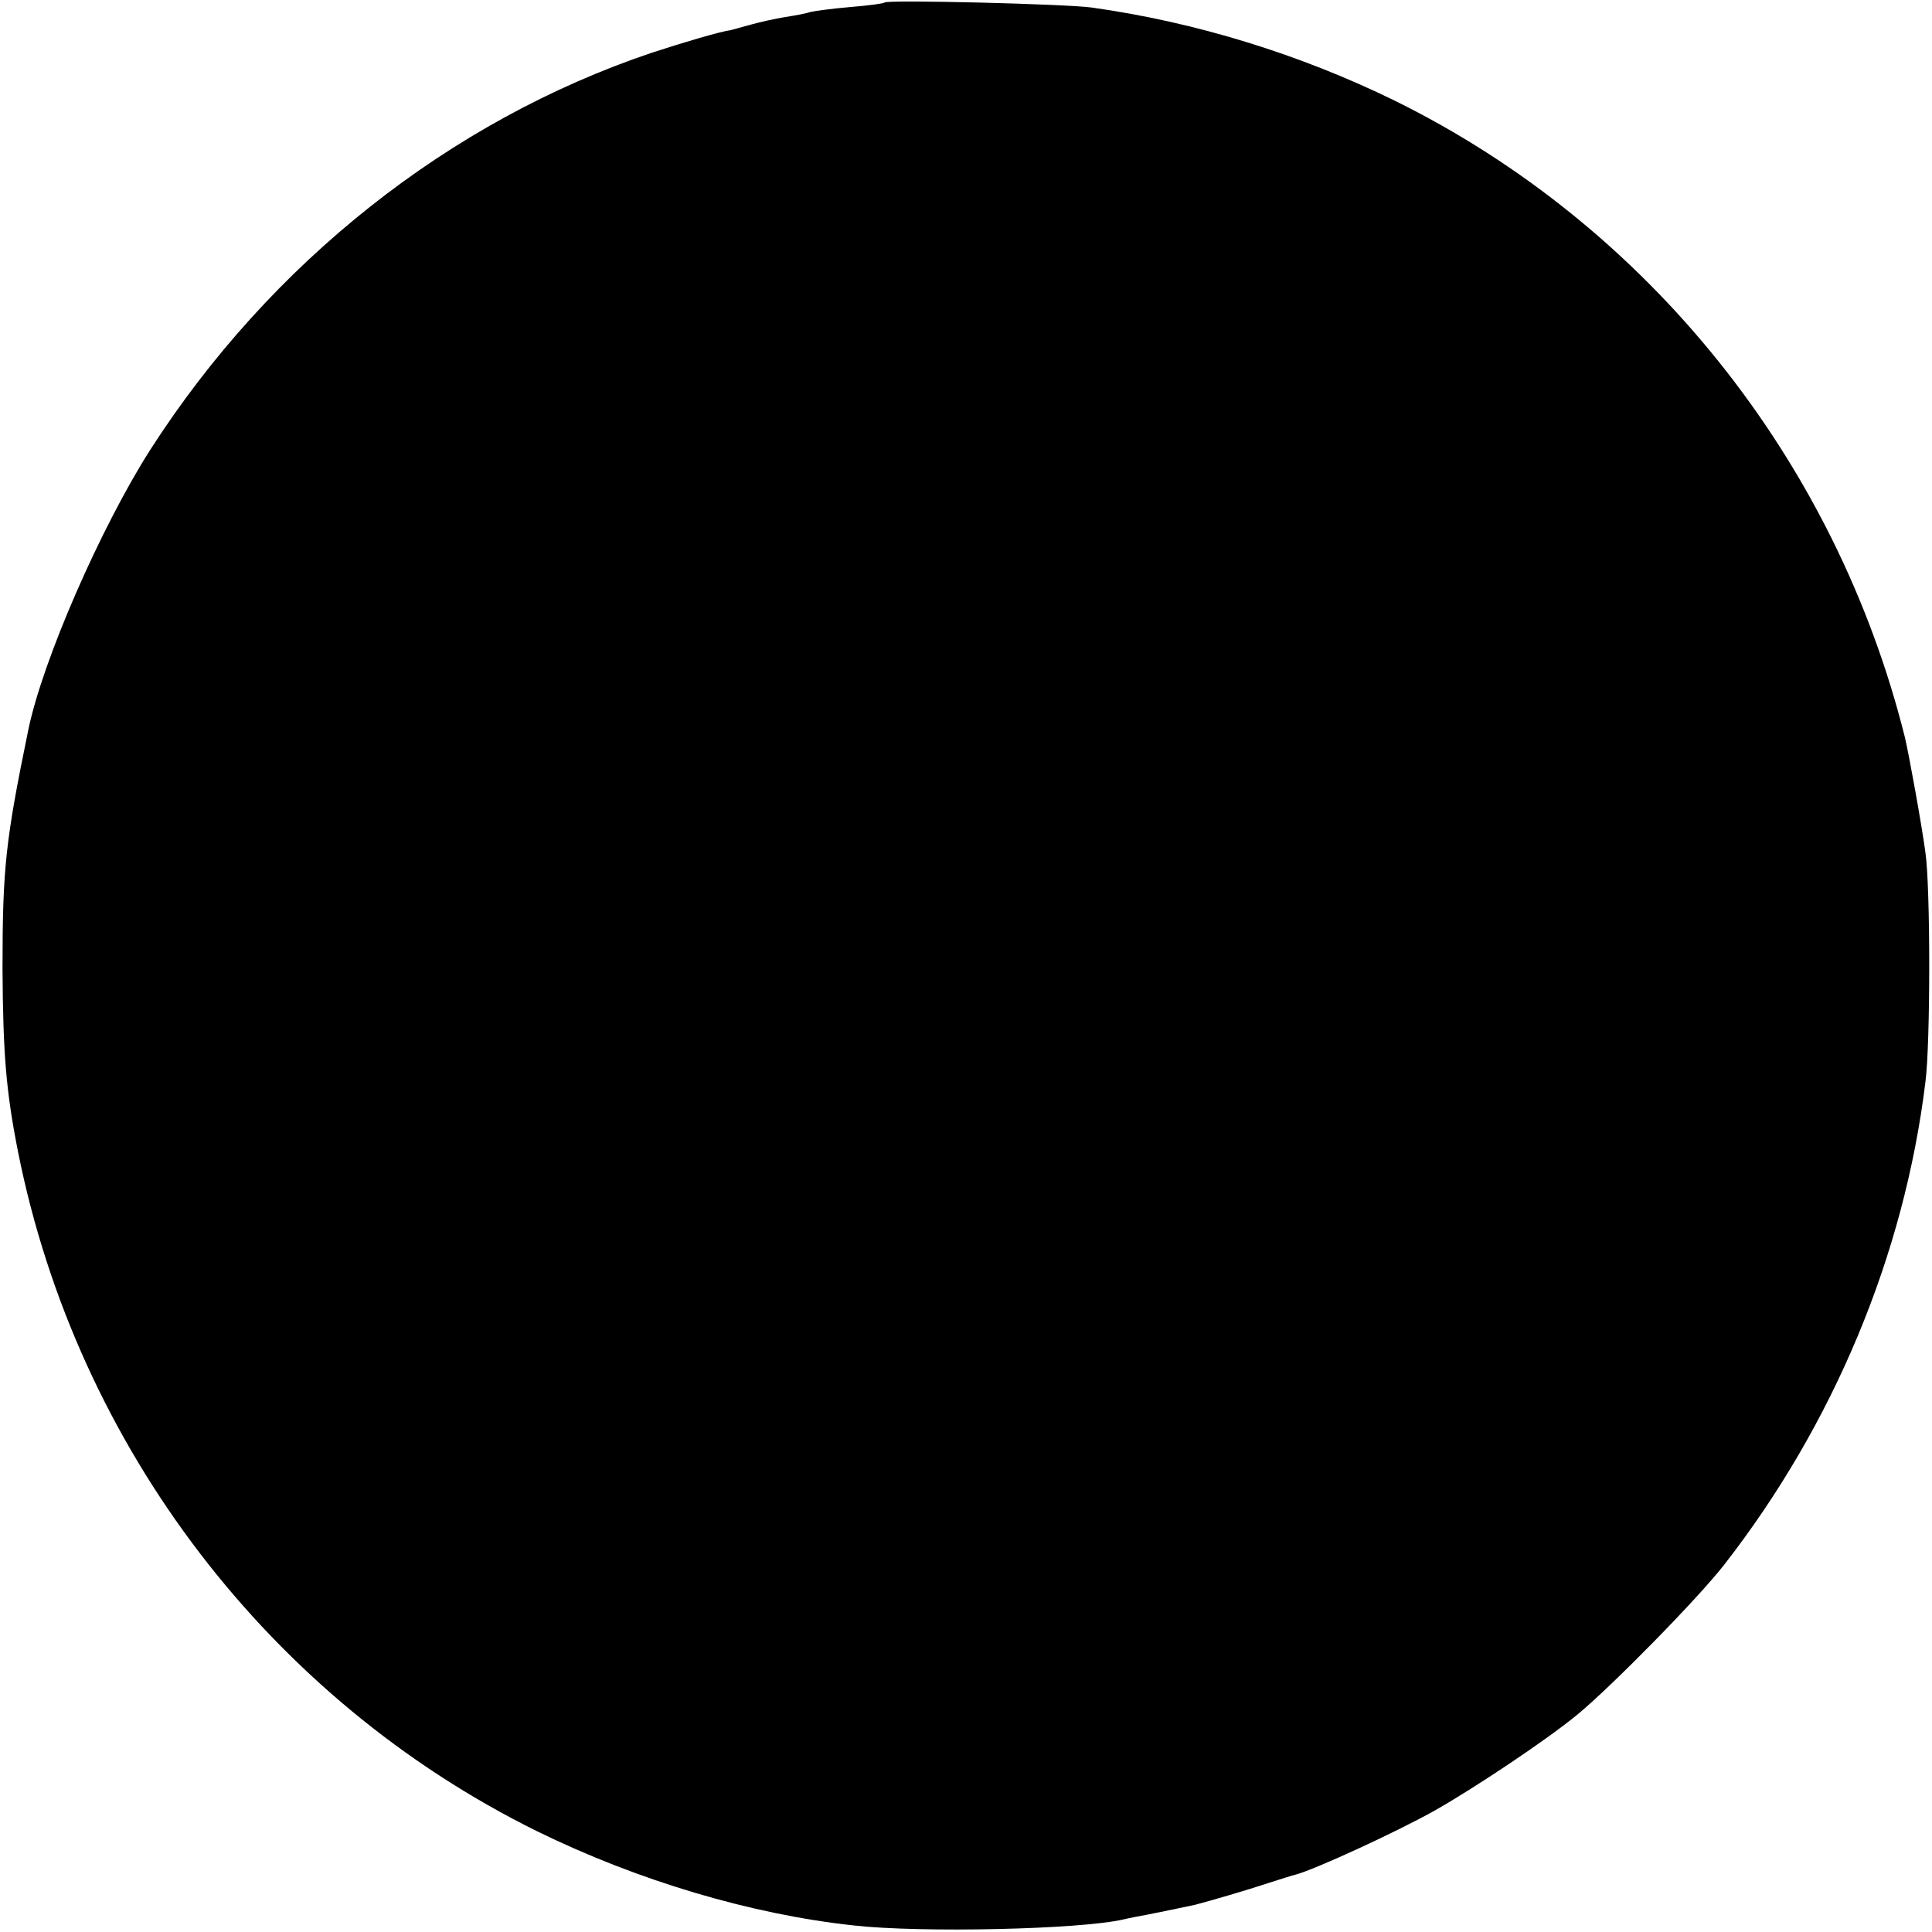
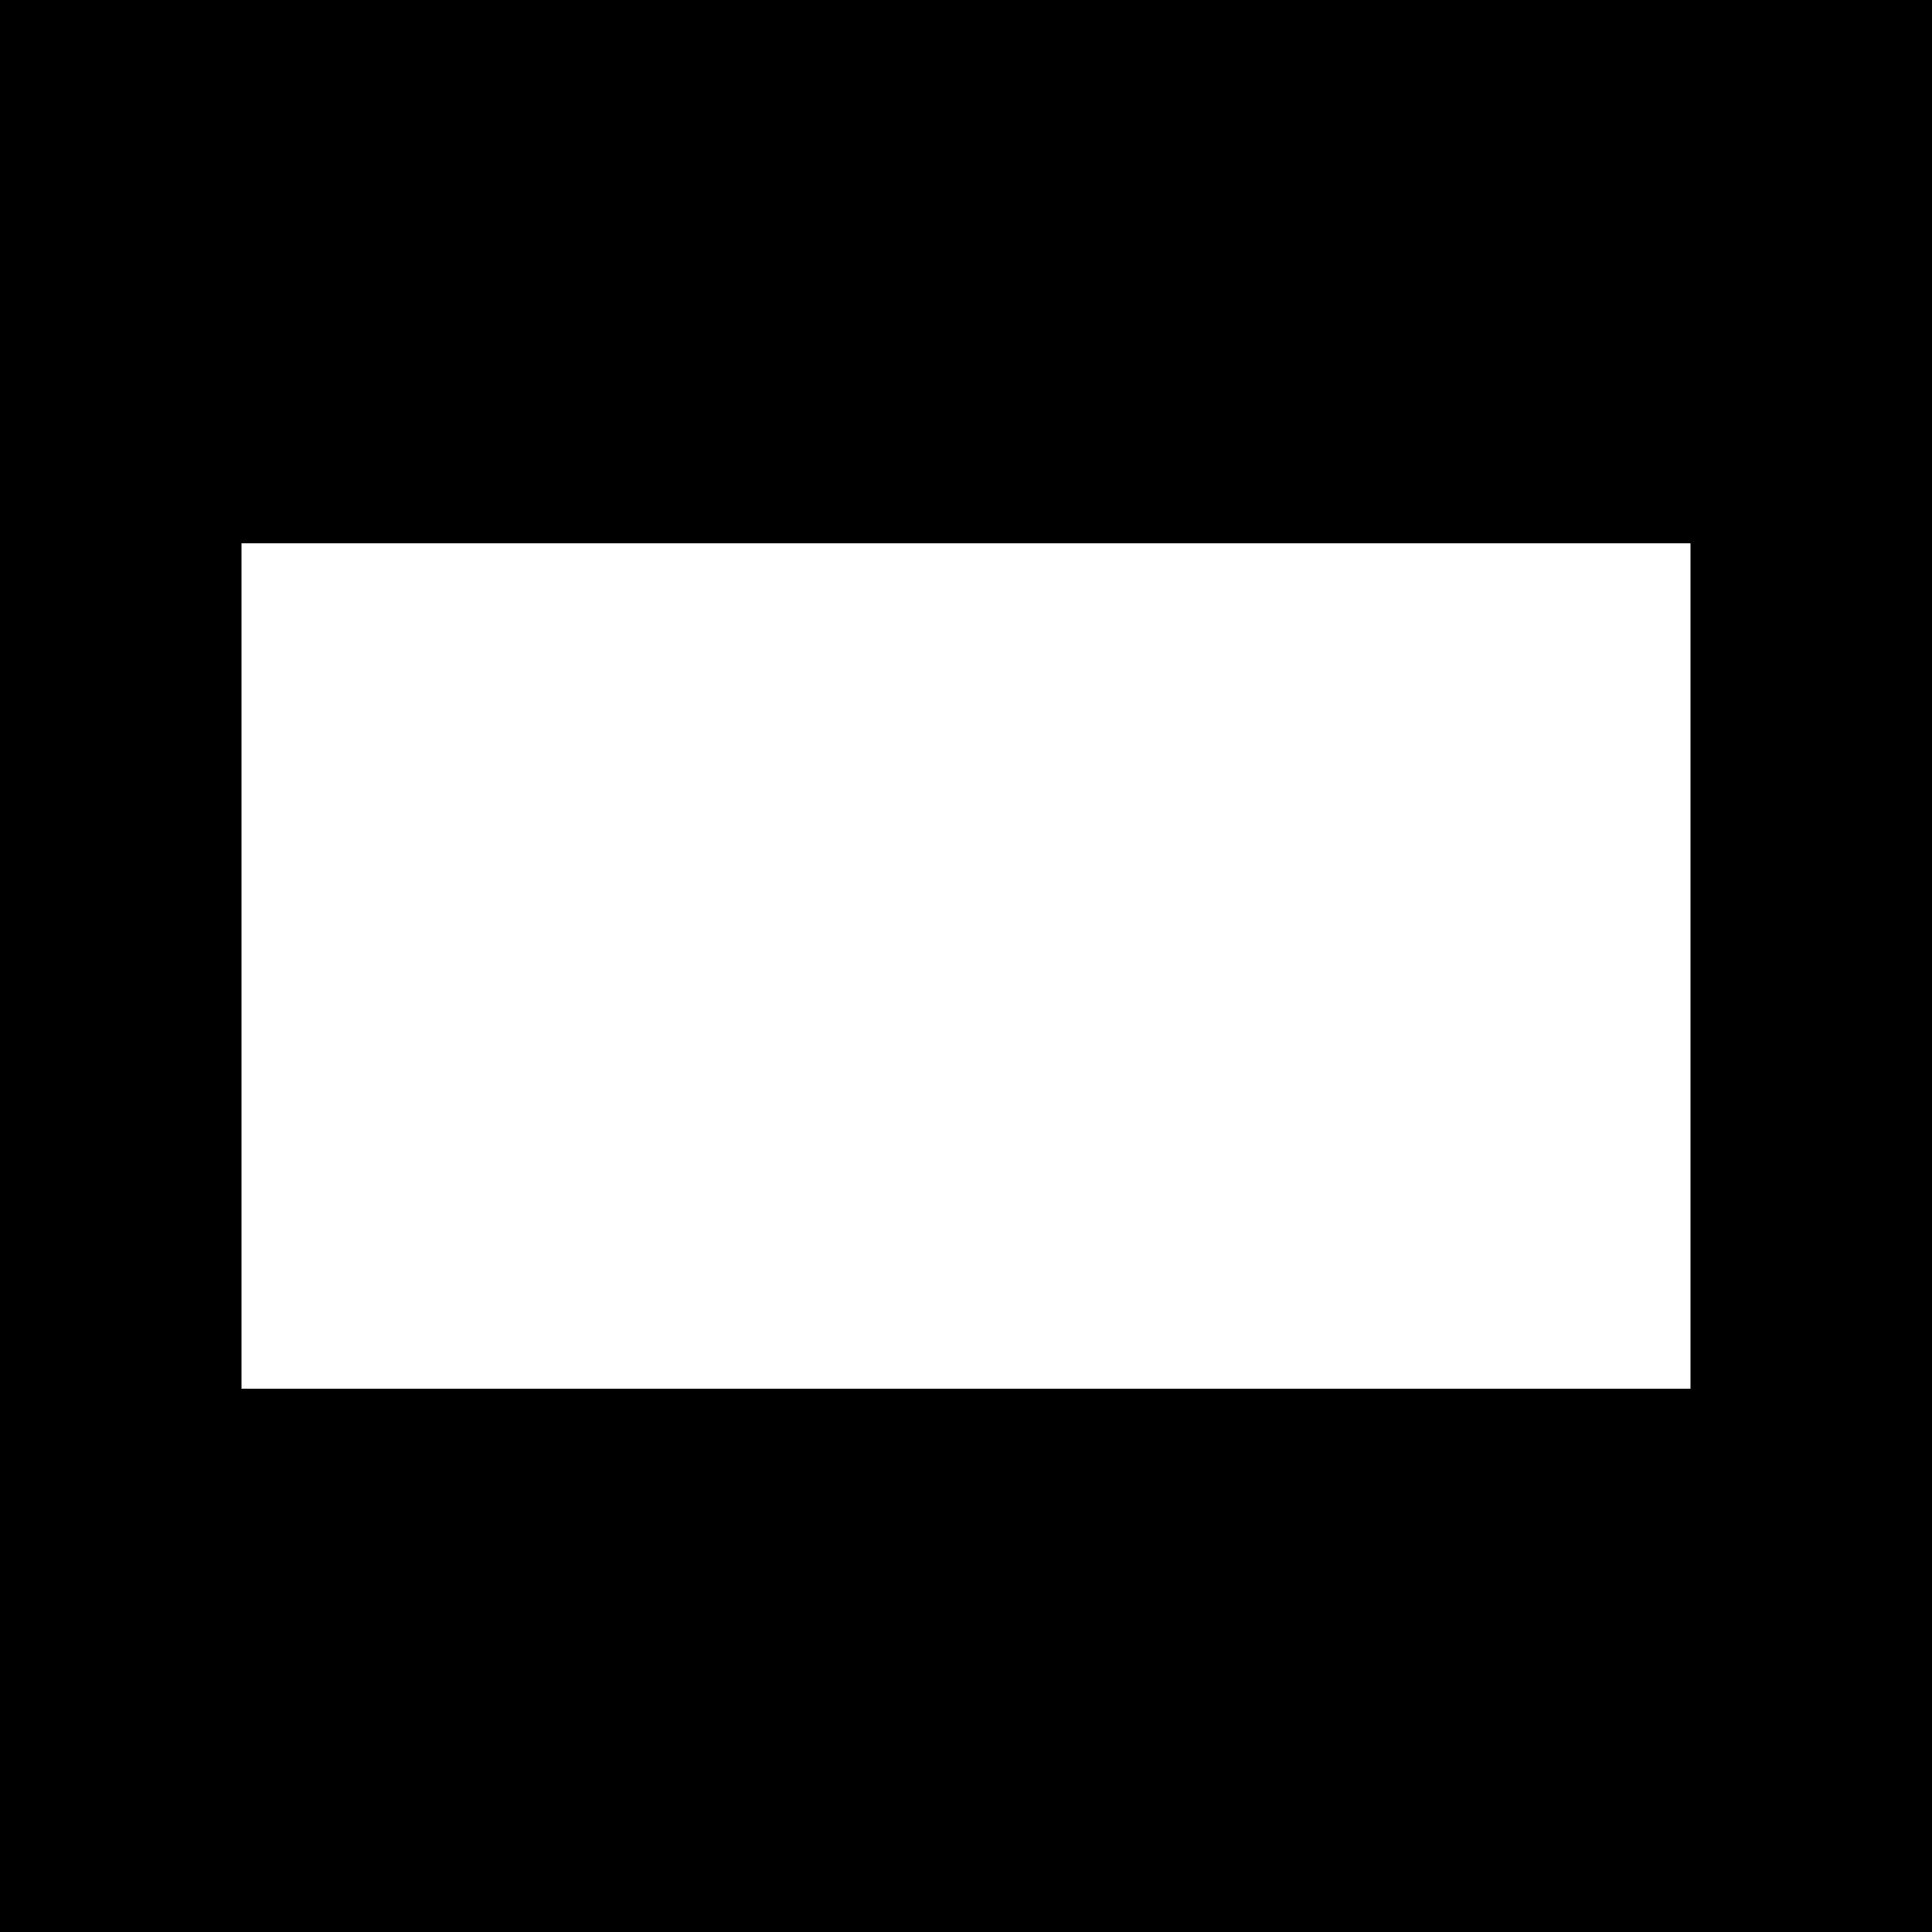
- <svg xmlns="http://www.w3.org/2000/svg" version="1.0" width="384pt" height="384pt" viewBox="0 0 384 384" preserveAspectRatio="xMidYMid meet">
-   <g transform="translate(0,384) scale(0.1,-0.1)" fill="#000000" stroke="none">
-     <path d="M1758 3835 c-1 -2 -32 -6 -68 -9 -36 -3 -72 -8 -80 -10 -8 -3 -31 -7 -50 -10 -19 -3 -50 -10 -68 -15 -18 -5 -36 -10 -40 -11 -18 -2 -93 -24 -157 -45 -401 -135 -758 -417 -997 -790 -98 -154 -214 -419 -242 -557 -45 -219 -51 -273 -51 -473 1 -170 7 -244 31 -365 117 -586 501 -1088 1032 -1350 200 -98 425 -165 629 -187 133 -15 450 -8 536 12 12 3 34 7 50 10 25 5 69 14 92 19 31 8 106 30 145 43 25 8 50 16 55 17 38 10 199 84 276 127 81 46 222 140 284 191 68 56 239 230 292 298 218 280 358 616 400 960 10 78 10 385 0 455 -7 53 -33 197 -41 230 -138 552 -511 1017 -1014 1265 -188 92 -395 156 -602 185 -49 7 -406 16 -412 10z" />
+ <svg xmlns="http://www.w3.org/2000/svg" version="1.0" width="512pt" height="512pt" viewBox="0 0 512 512" preserveAspectRatio="xMidYMid meet">
+   <g transform="translate(0,512) scale(0.1,-0.1)" fill="#000000" stroke="none">
+     <path d="M0 2560 l0 -2560 2560 0 2560 0 0 2560 0 2560 -2560 0 -2560 0 0 -2560z m4480 0 l0 -1120 -1920 0 -1920 0 0 1120 0 1120 1920 0 1920 0 0 -1120z" />
  </g>
</svg>
